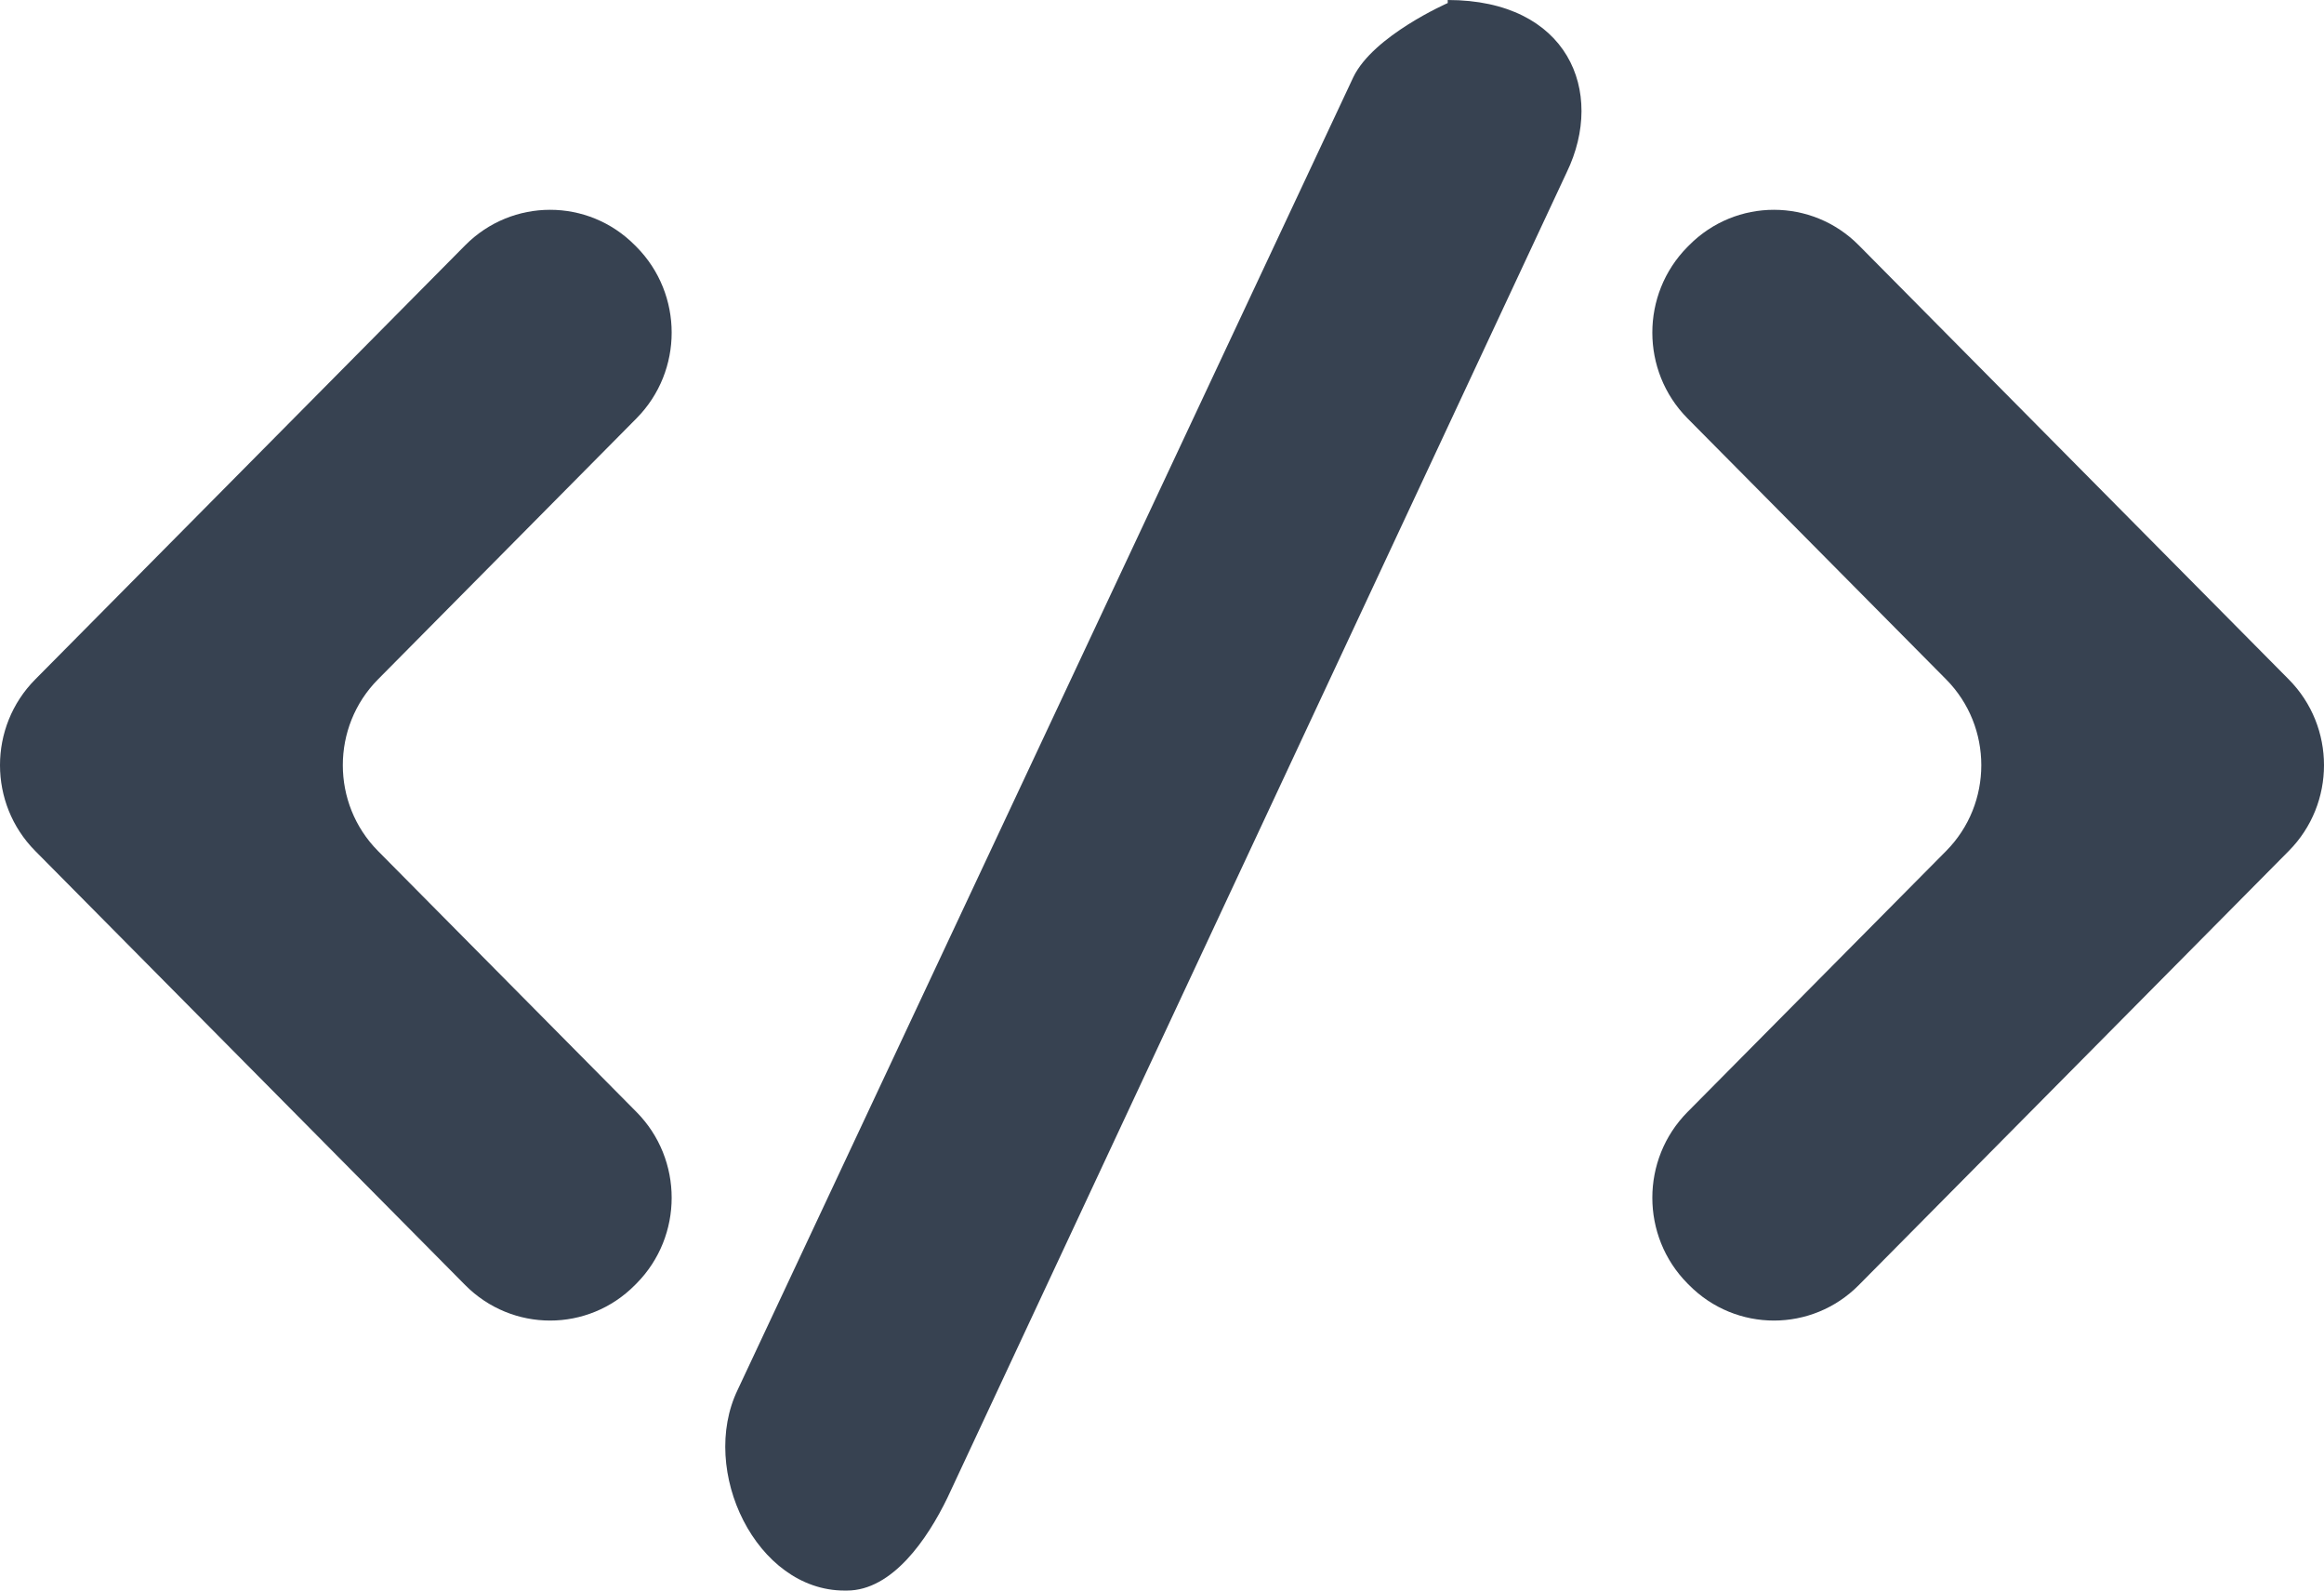
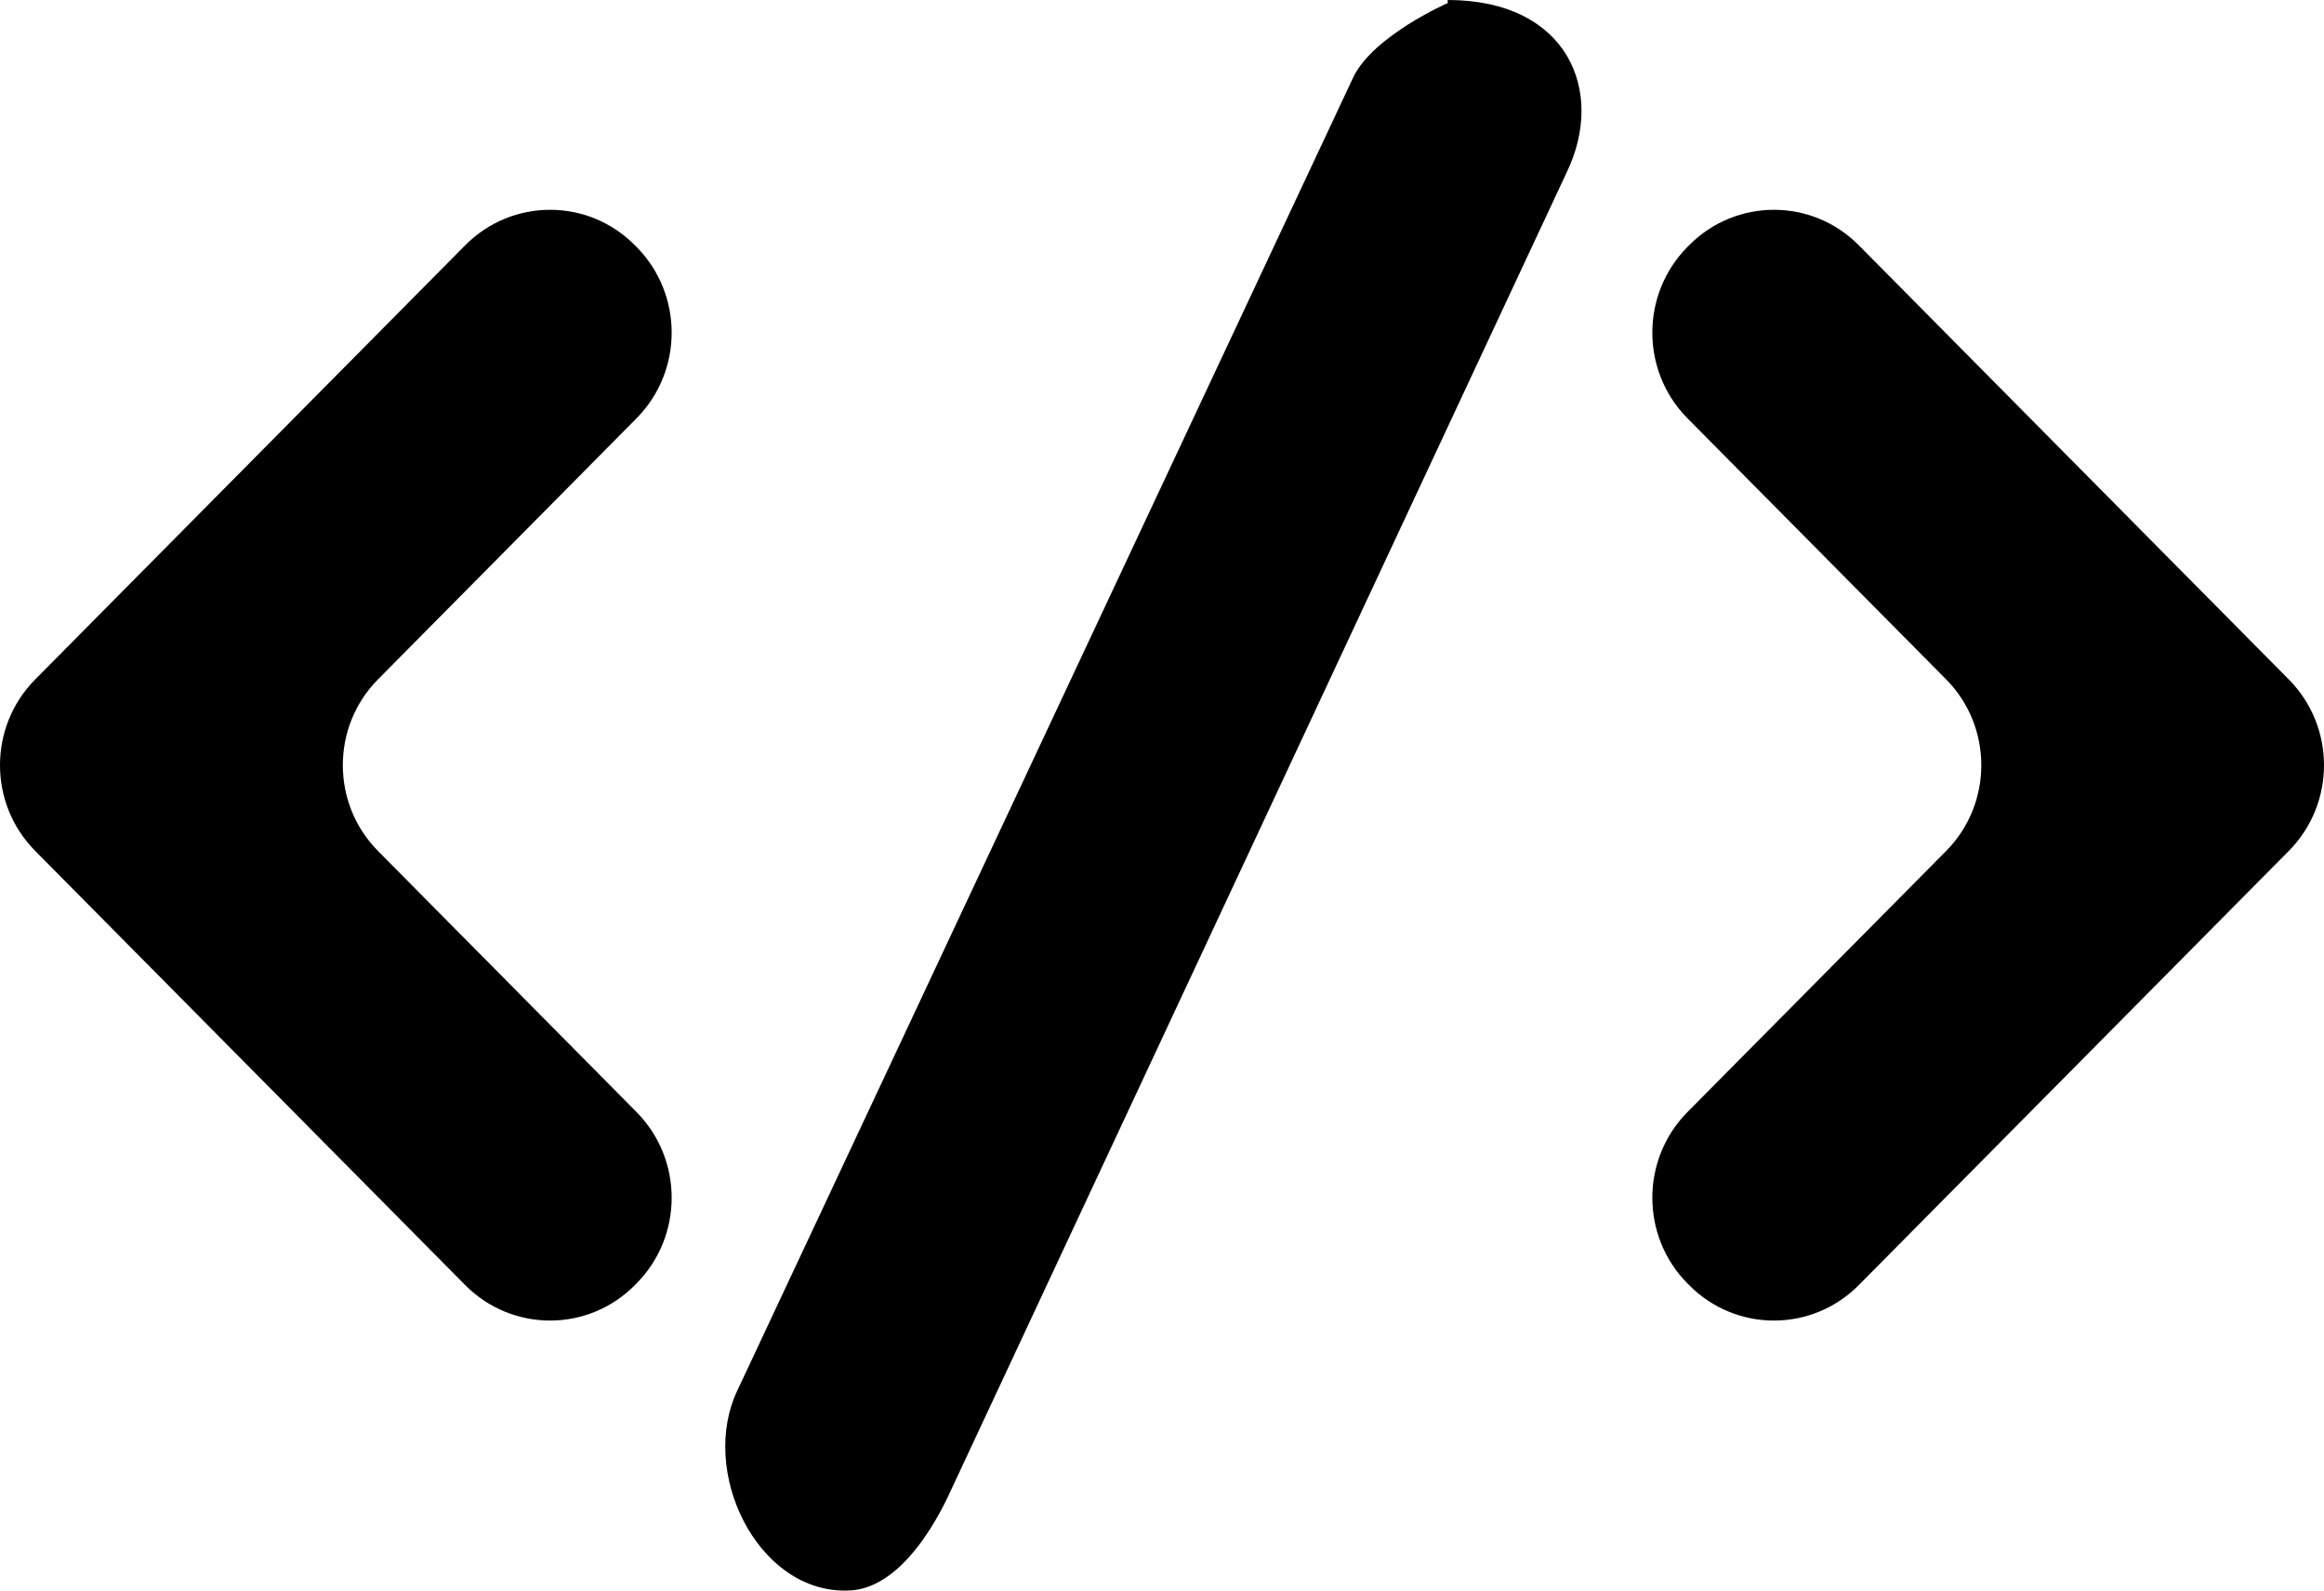
<svg xmlns="http://www.w3.org/2000/svg" width="19px" height="13px" viewBox="0 0 19 13" version="1.1">
  <defs />
  <g id="Page-1" stroke="none" stroke-width="1" fill="none" fill-rule="evenodd">
-     <g id="Dribbble-Light-Preview" transform="translate(-180, -3283)" fill="#374251">
+     <g id="Dribbble-Light-Preview" transform="translate(-180, -3283)" fill="#000000">
      <g id="icons" transform="translate(56, 160)">
        <path d="M129.204,3126.419 C129.587,3126.032 129.587,3125.405 129.204,3125.018 L129.191,3125.005 C128.808,3124.618 128.187,3124.618 127.803,3125.005 L124.288,3128.553 C123.904,3128.94 123.904,3129.568 124.288,3129.955 L127.803,3133.503 C128.187,3133.89 128.808,3133.89 129.191,3133.503 L129.204,3133.49 C129.587,3133.103 129.587,3132.476 129.204,3132.089 L127.09,3129.955 C126.707,3129.568 126.707,3128.94 127.09,3128.553 L129.204,3126.419 Z M142.712,3128.553 L139.197,3125.005 C138.814,3124.618 138.192,3124.618 137.809,3125.005 L137.796,3125.018 C137.413,3125.405 137.413,3126.032 137.796,3126.419 L139.911,3128.553 C140.294,3128.94 140.294,3129.568 139.911,3129.955 L137.796,3132.089 C137.413,3132.476 137.413,3133.103 137.796,3133.49 L137.809,3133.503 C138.192,3133.89 138.814,3133.89 139.197,3133.503 L142.712,3129.955 C143.096,3129.568 143.096,3128.94 142.712,3128.553 L142.712,3128.553 Z M136.809,3124.408 L131.747,3135.239 C131.583,3135.579 131.295,3136 130.924,3136 L130.904,3136 C130.183,3136 129.712,3135.02 130.031,3134.359 L135.064,3123.631 C135.228,3123.291 135.836,3123.025 135.836,3123.025 L135.836,3123 C136.818,3123 137.128,3123.747 136.809,3124.408 L136.809,3124.408 Z" id="code-[#1115]" />
      </g>
    </g>
  </g>
</svg>
